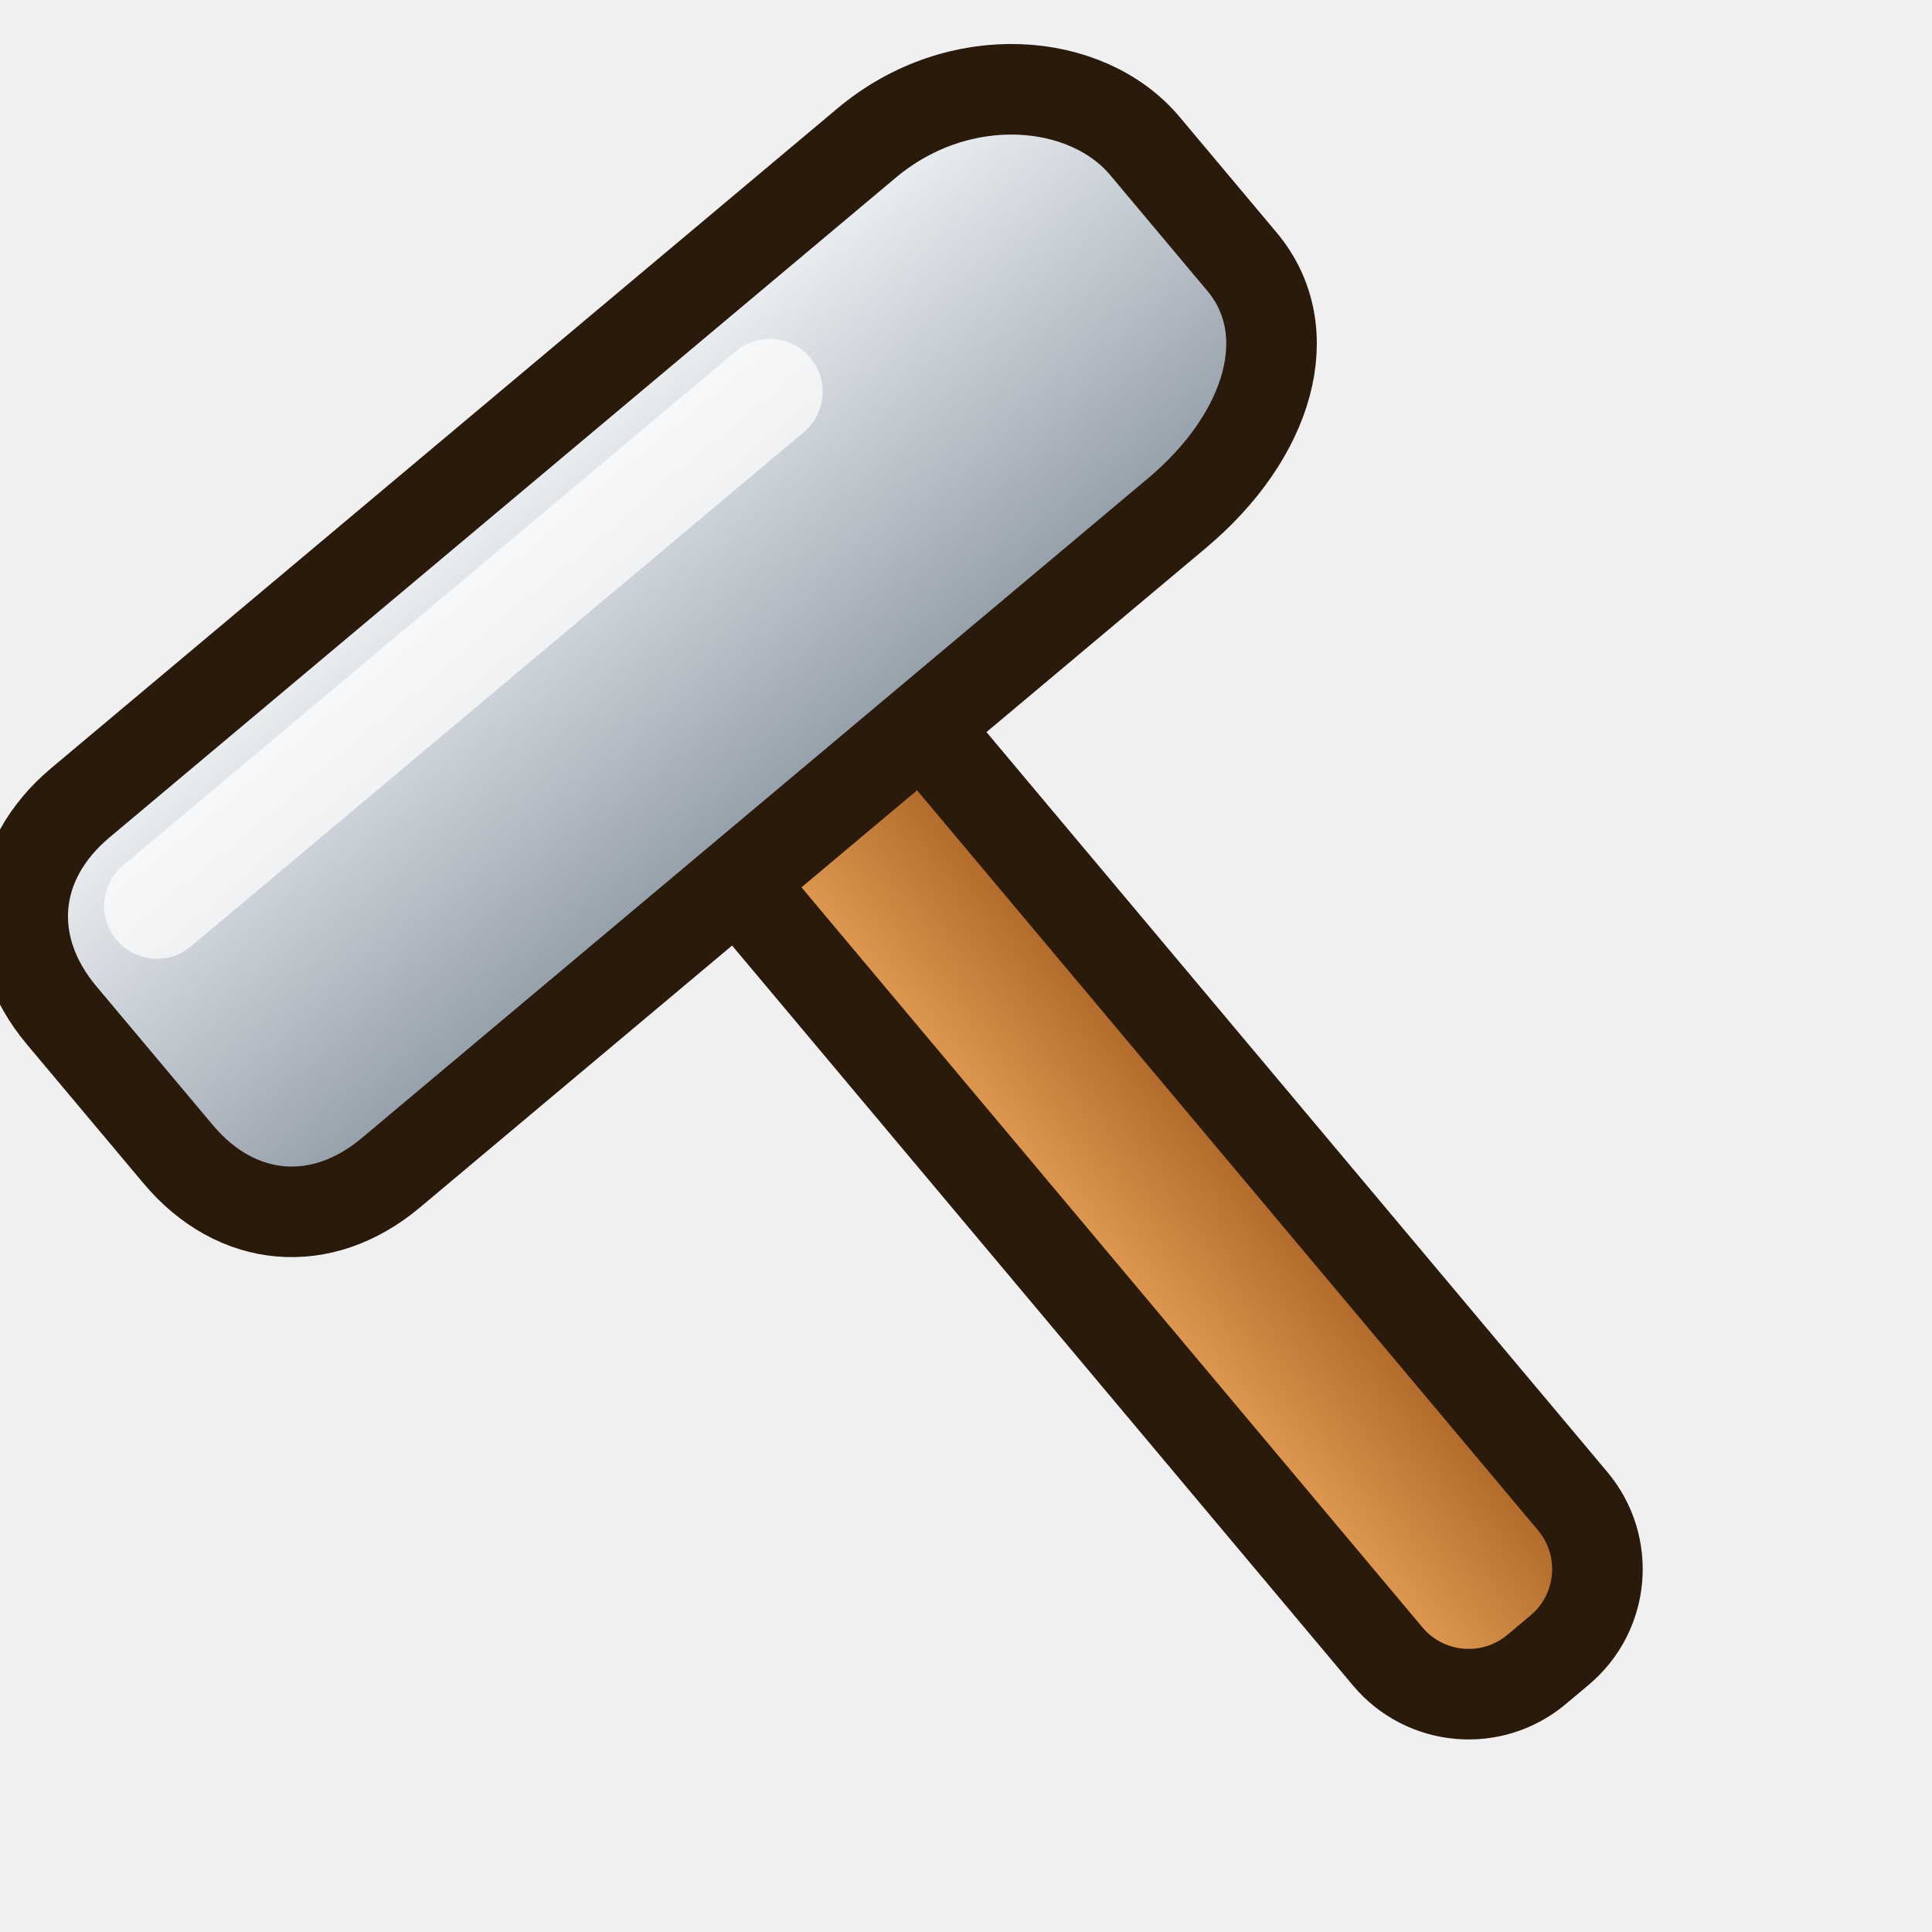
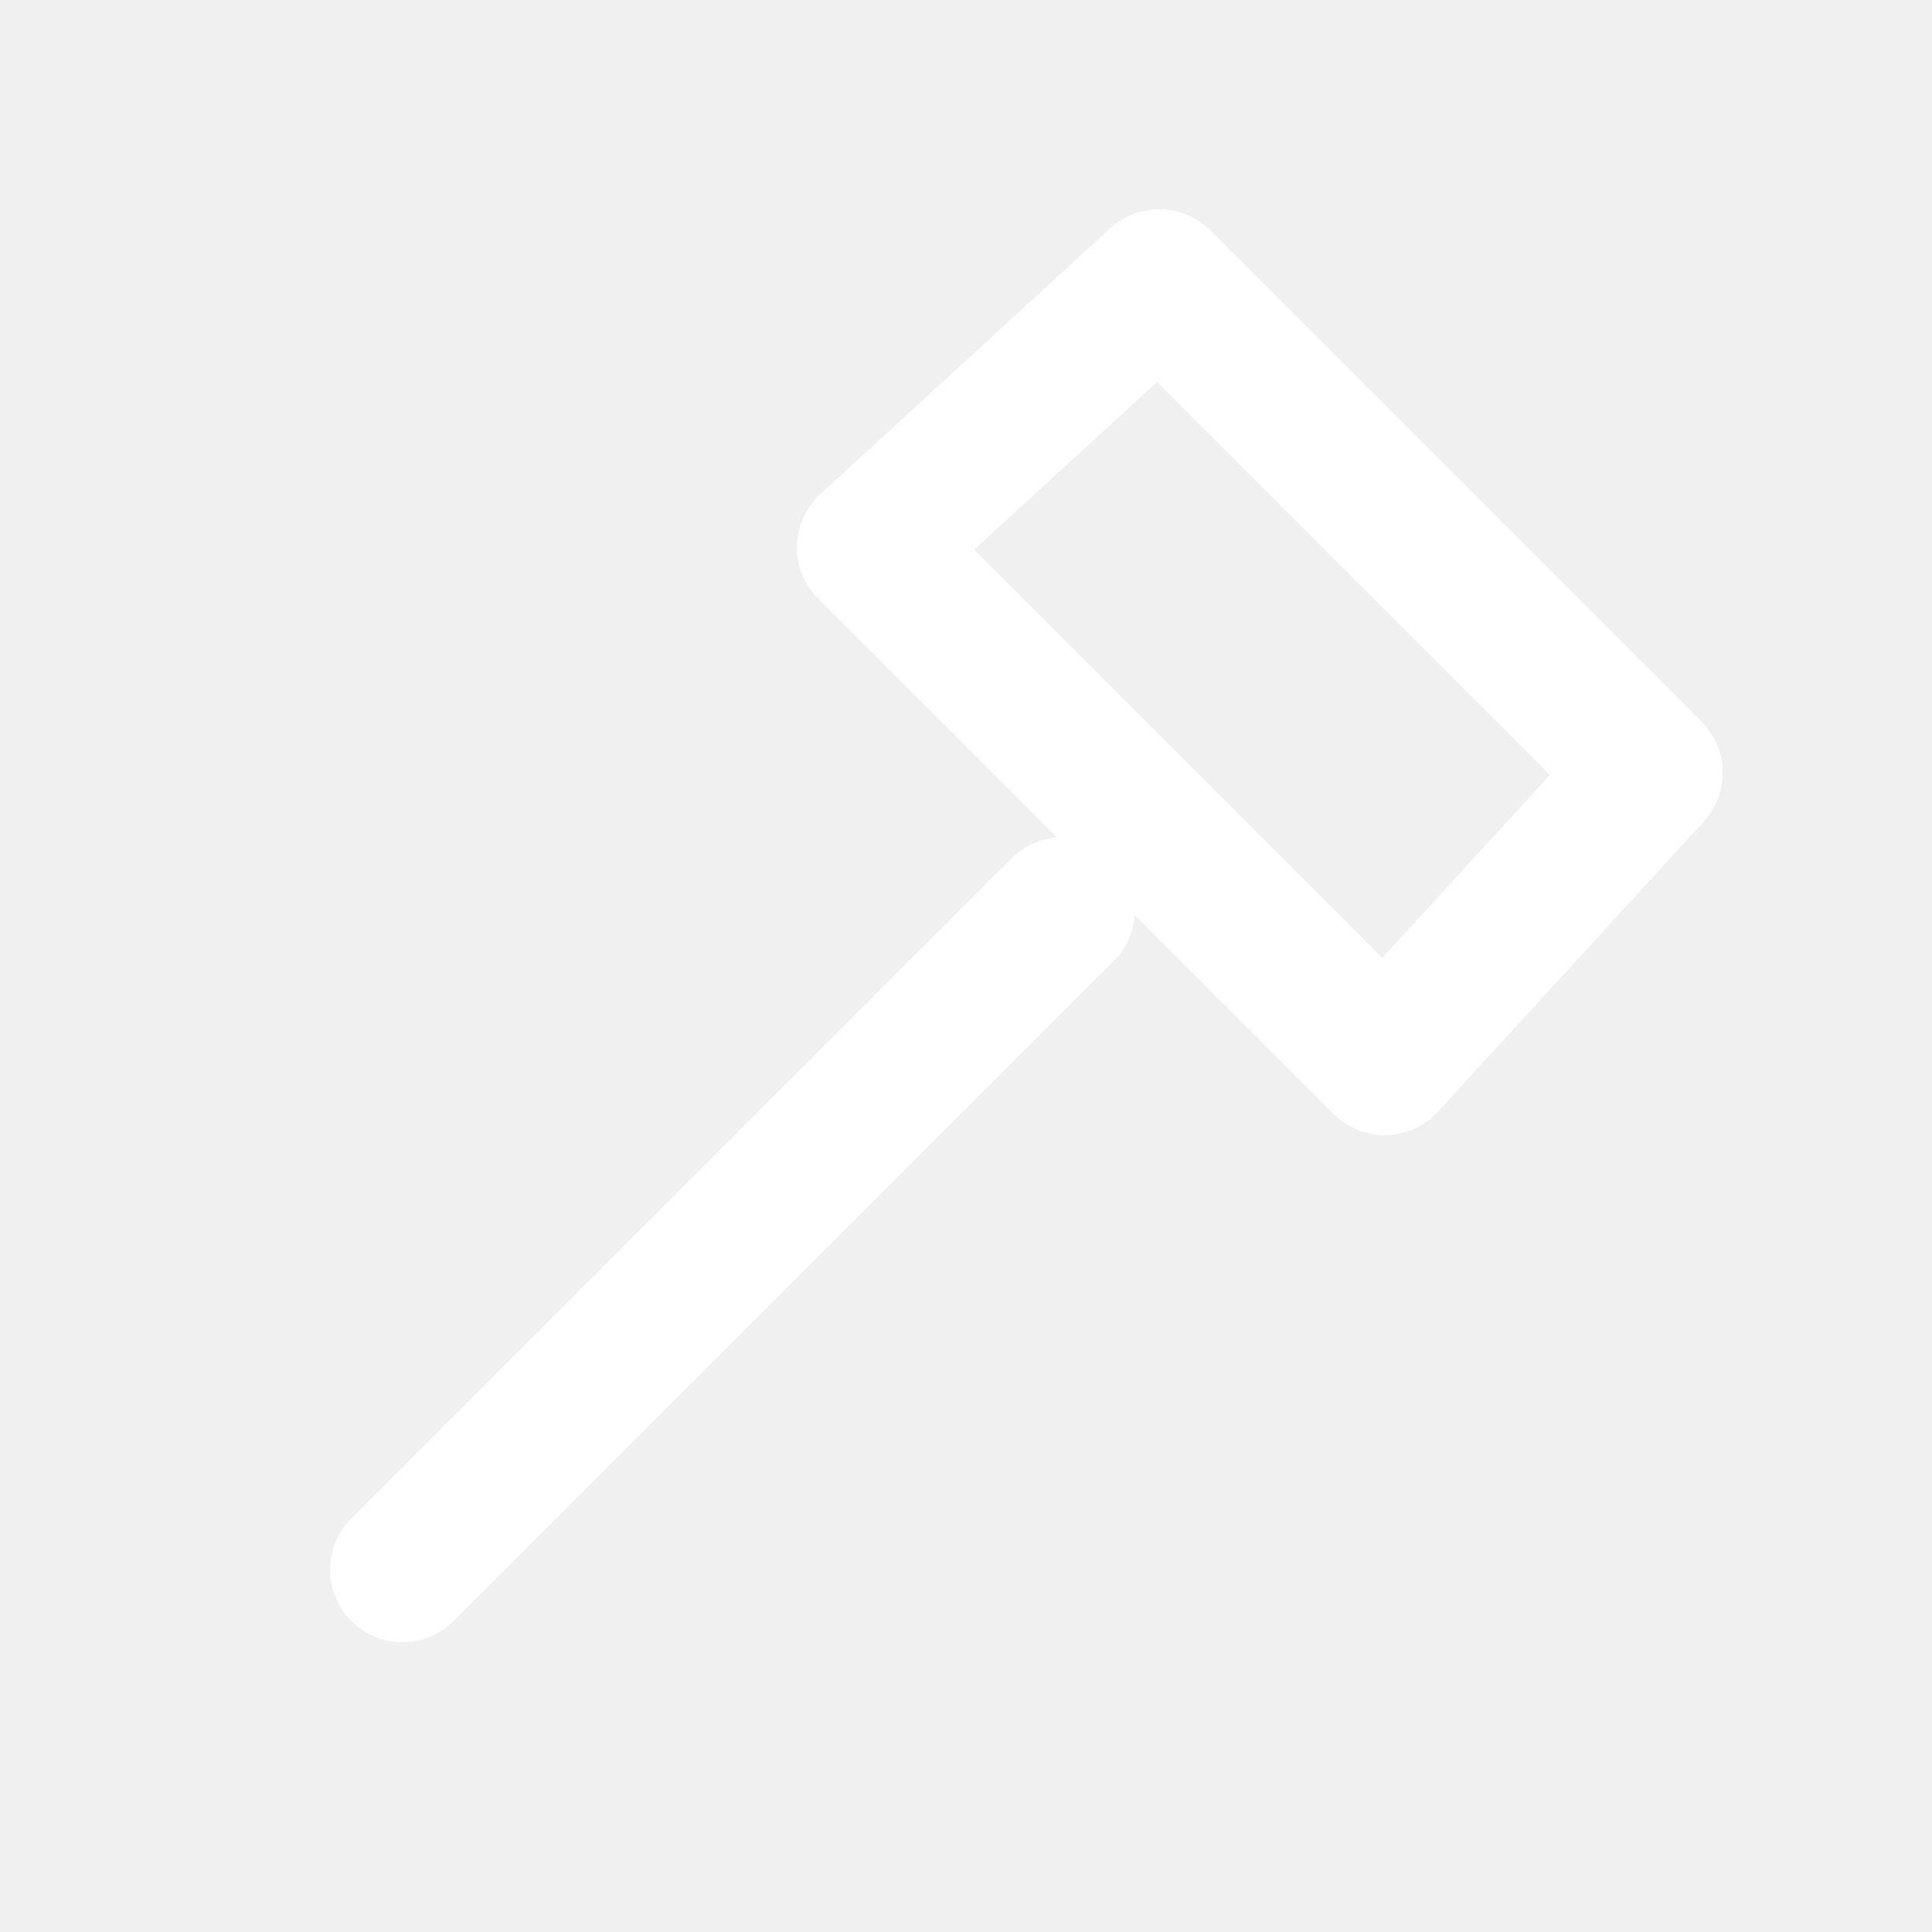
- <svg xmlns="http://www.w3.org/2000/svg" width="128" height="128" viewBox="0 0 128 128">
-   <defs>
-     <linearGradient id="wood" x1="0" y1="0" x2="1" y2="0">
-       <stop offset="0" stop-color="#E9A35A" />
-       <stop offset="1" stop-color="#A65F22" />
-     </linearGradient>
-     <linearGradient id="steel" x1="0" y1="0" x2="0" y2="1">
-       <stop offset="0" stop-color="#F2F5F8" />
-       <stop offset="1" stop-color="#8E99A5" />
-     </linearGradient>
-   </defs>
-   <g transform="rotate(-40 64 64)" stroke="#2A1A0C" stroke-width="6" stroke-linejoin="round">
-     <rect x="56" y="40" width="16" height="84" rx="7" fill="url(#wood)" />
-     <path d="M26 18 L94 18 C102 18 108 24 108 30 L108 40 C108 46 102 50 94 50 L26 50 C20 50 16 46 16 40 L16 28 C16 22 20 18 26 18 Z" fill="url(#steel)" />
-     <rect x="22" y="23" width="60" height="7" rx="3.5" fill="#fff" stroke="none" fill-opacity="0.7" />
+ <svg xmlns="http://www.w3.org/2000/svg" width="128" height="128" viewBox="0 0 24 24">
+   <g fill="none" stroke="#ffffff" stroke-width="1.8" stroke-linecap="round" stroke-linejoin="round">
+     <path d="M5 19.5l8.2-8.2" />
+     <path d="M10.8 6.8l3.6-3.3 6.1 6.1-3.3 3.6z" />
  </g>
</svg>
